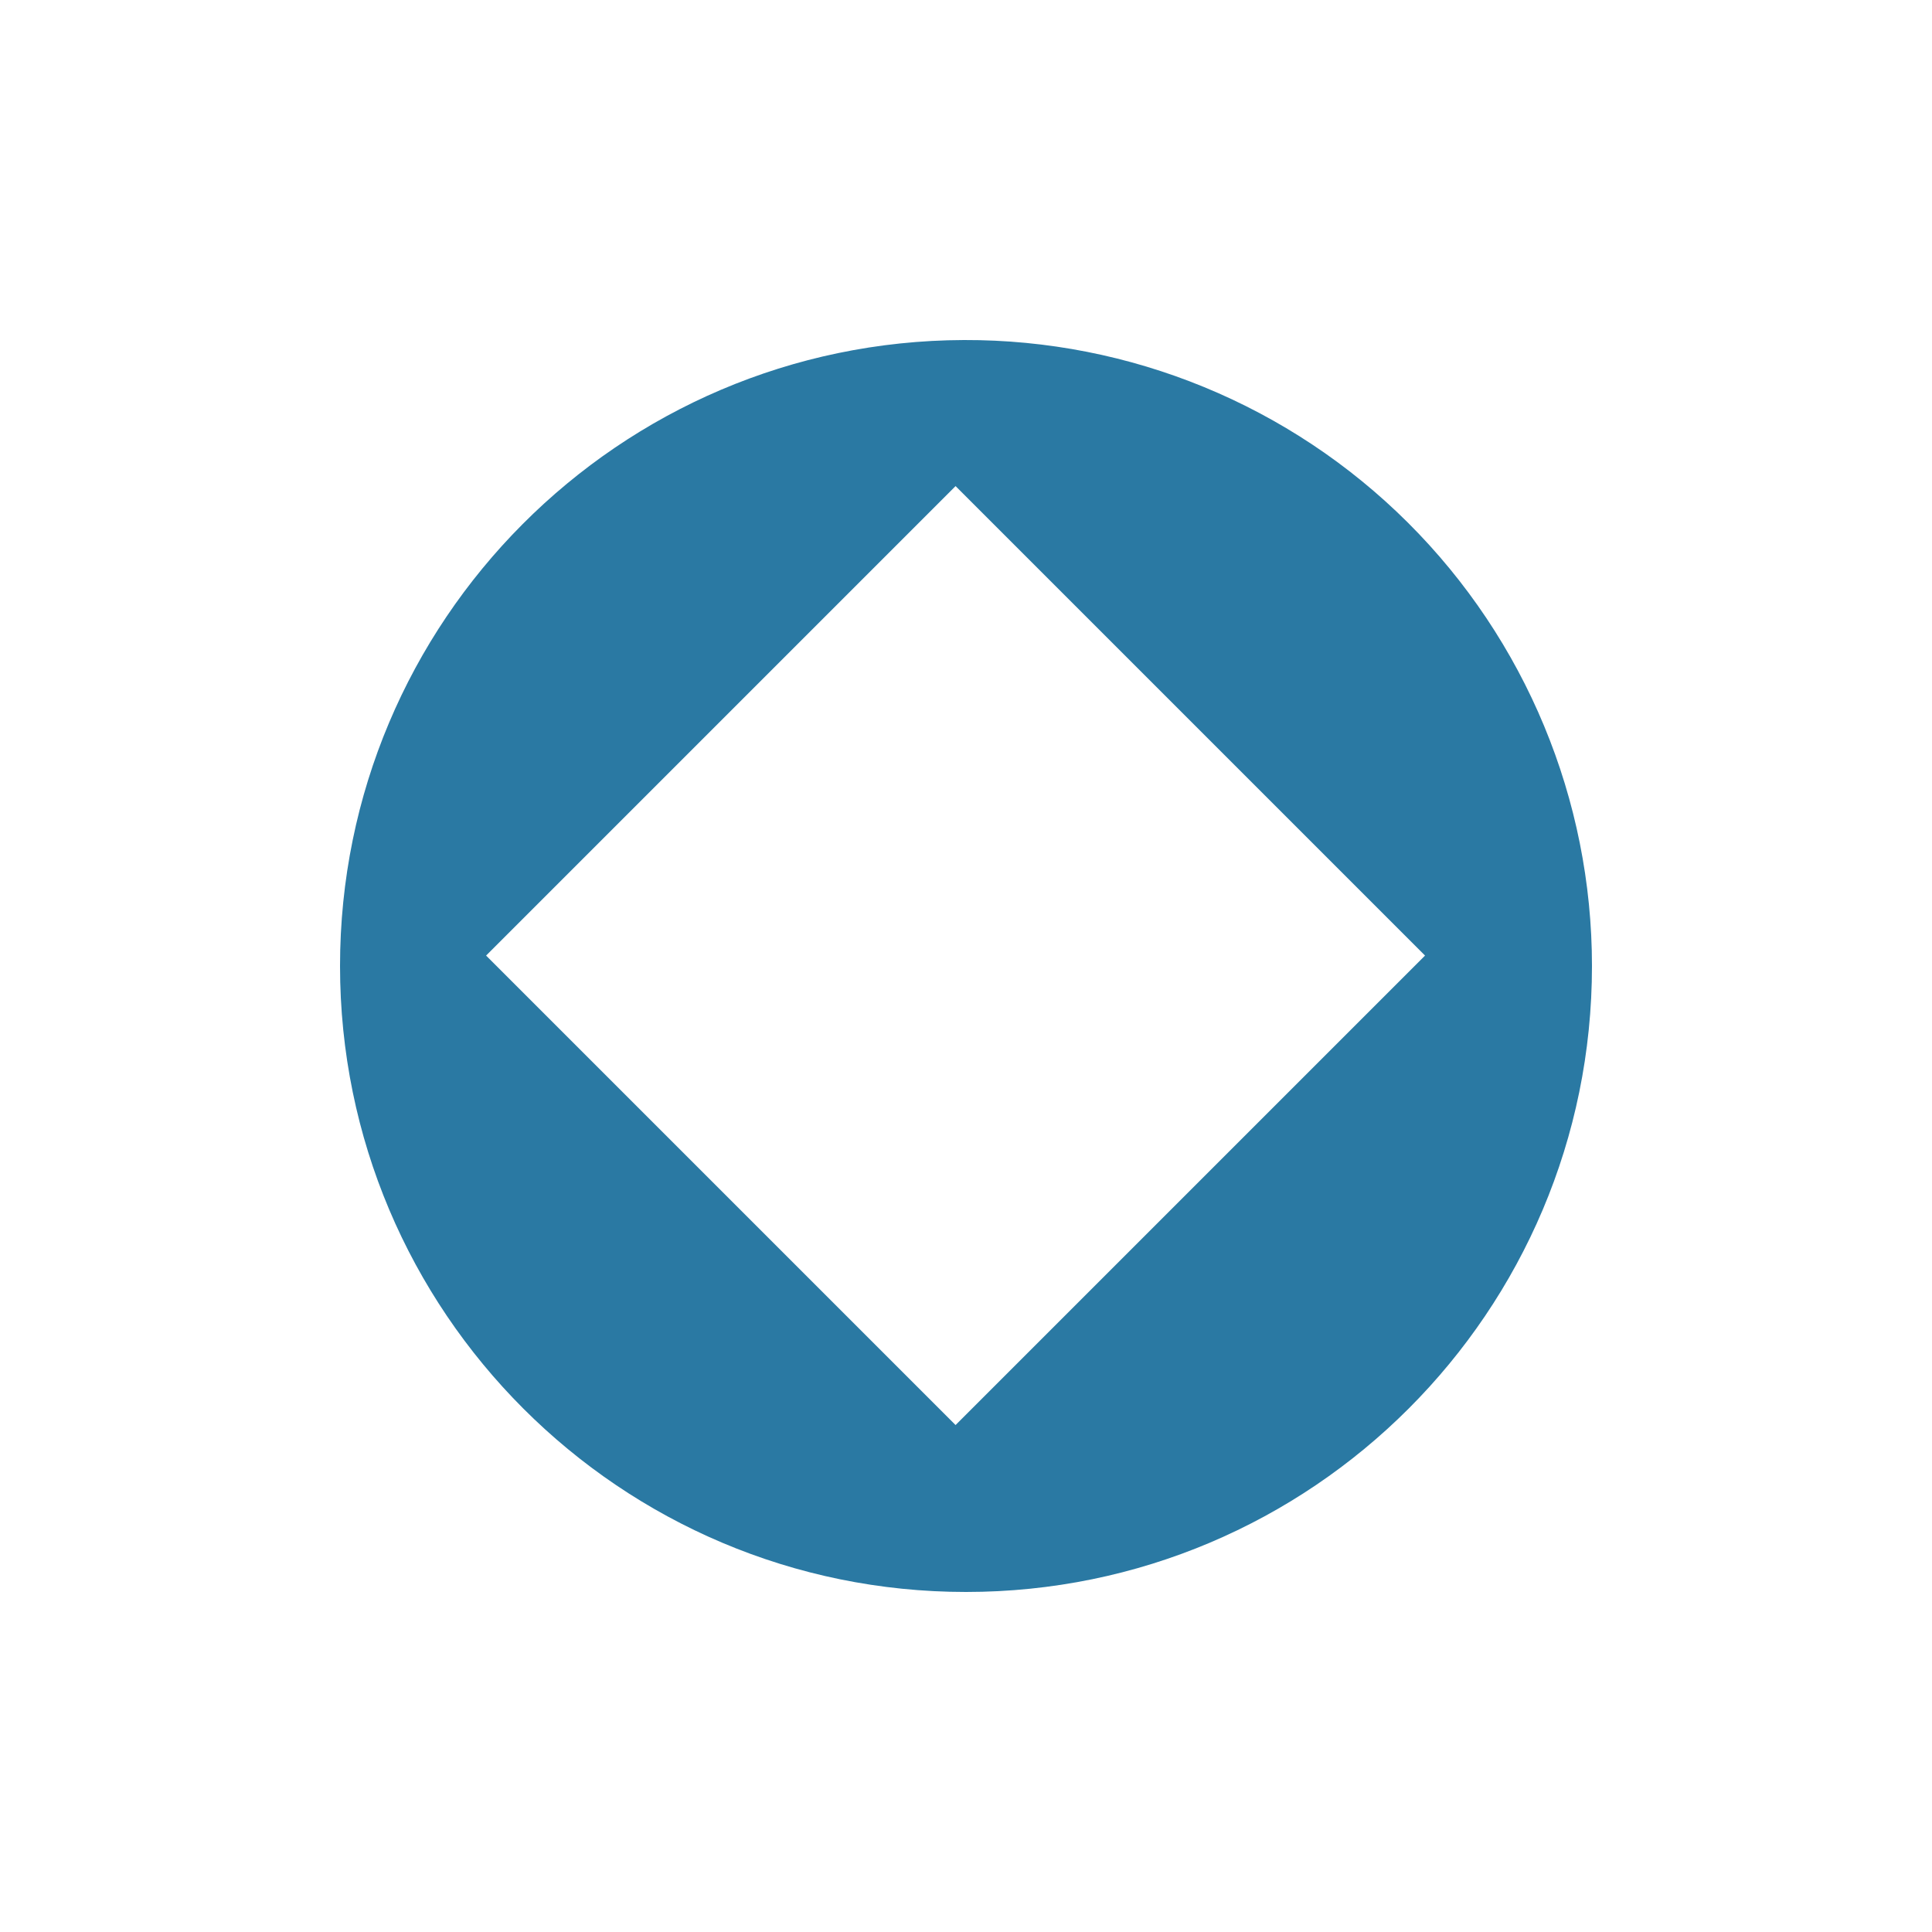
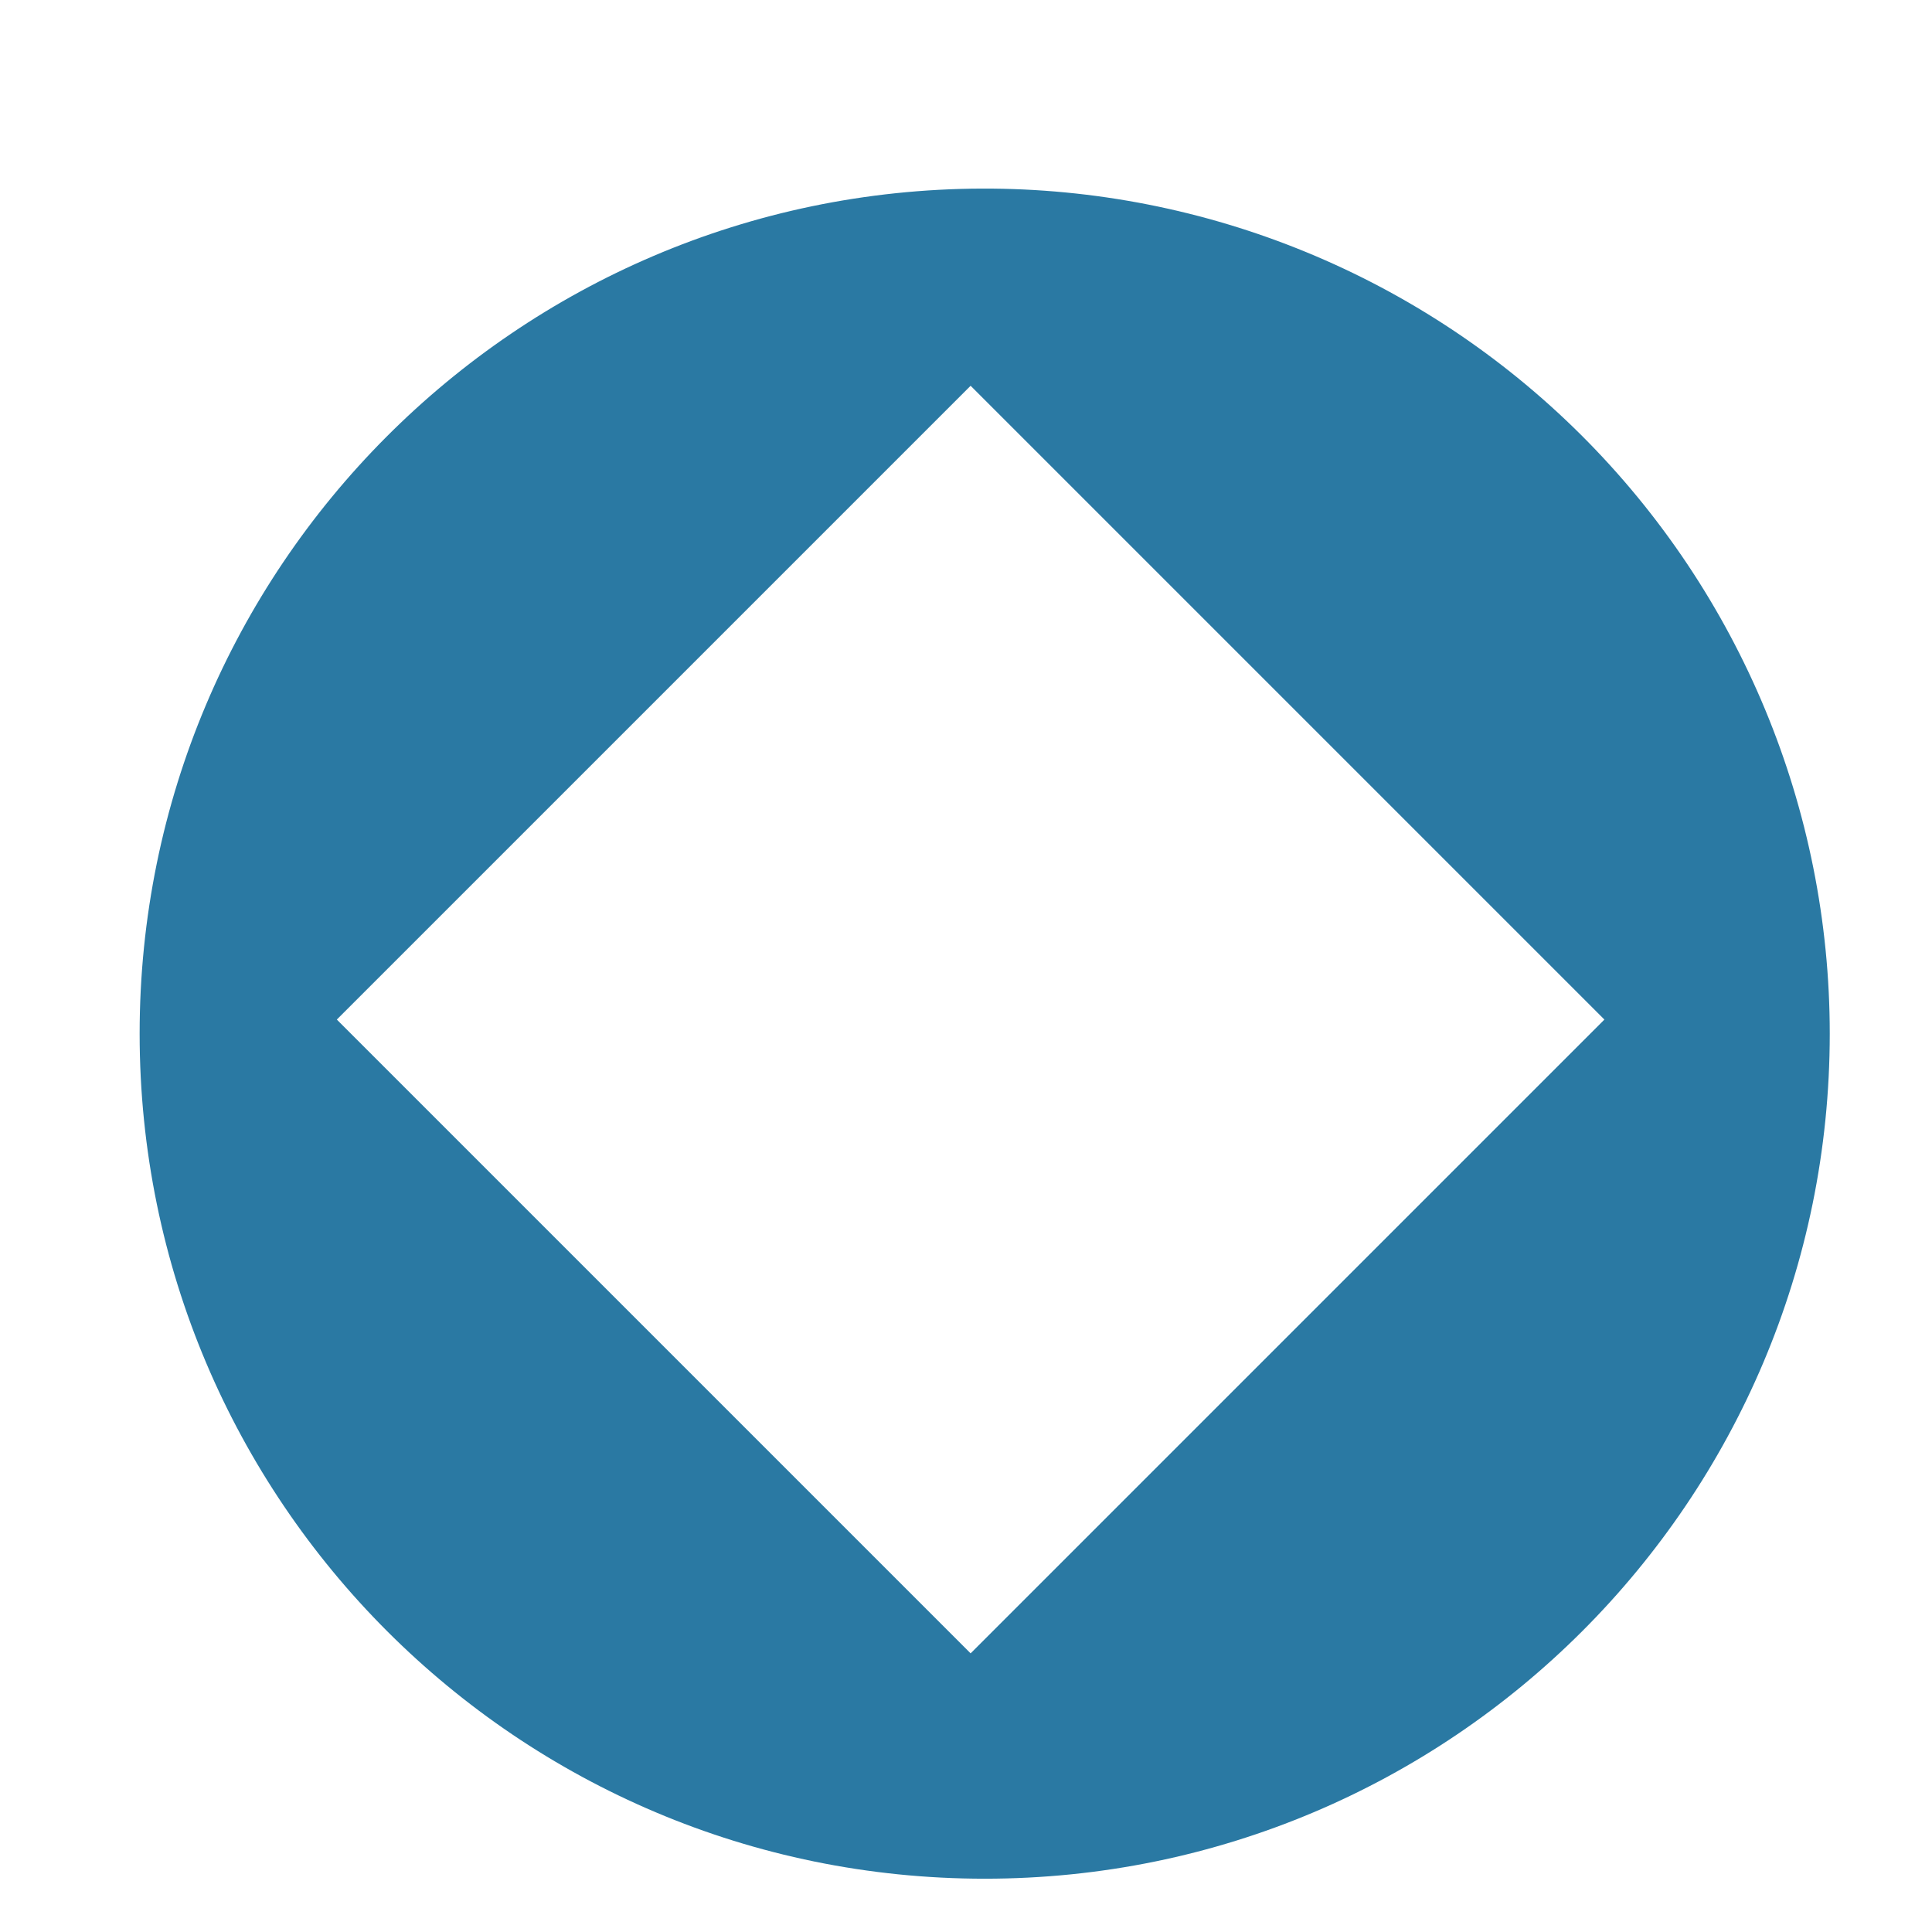
- <svg width="150" height="150">
-   <g>
+ <svg width="100" height="100">
+   <g transform="matrix(0.9,0,0,0.9,-16.53228,-13.99866)">
    <path d="m 74.839,26.4 a 48.6,48.6 0 0 0 -48.439,48.6 48.6,48.6 0 0 0 97.2,0 48.6,48.6 0 0 0 -48.761,-48.6 z m -0.649,11.34 36.45,36.45 L 74.19,110.64 37.74,74.19 Z" fill="#2a79a3" fill-opacity="1.0" />
  </g>
</svg>
